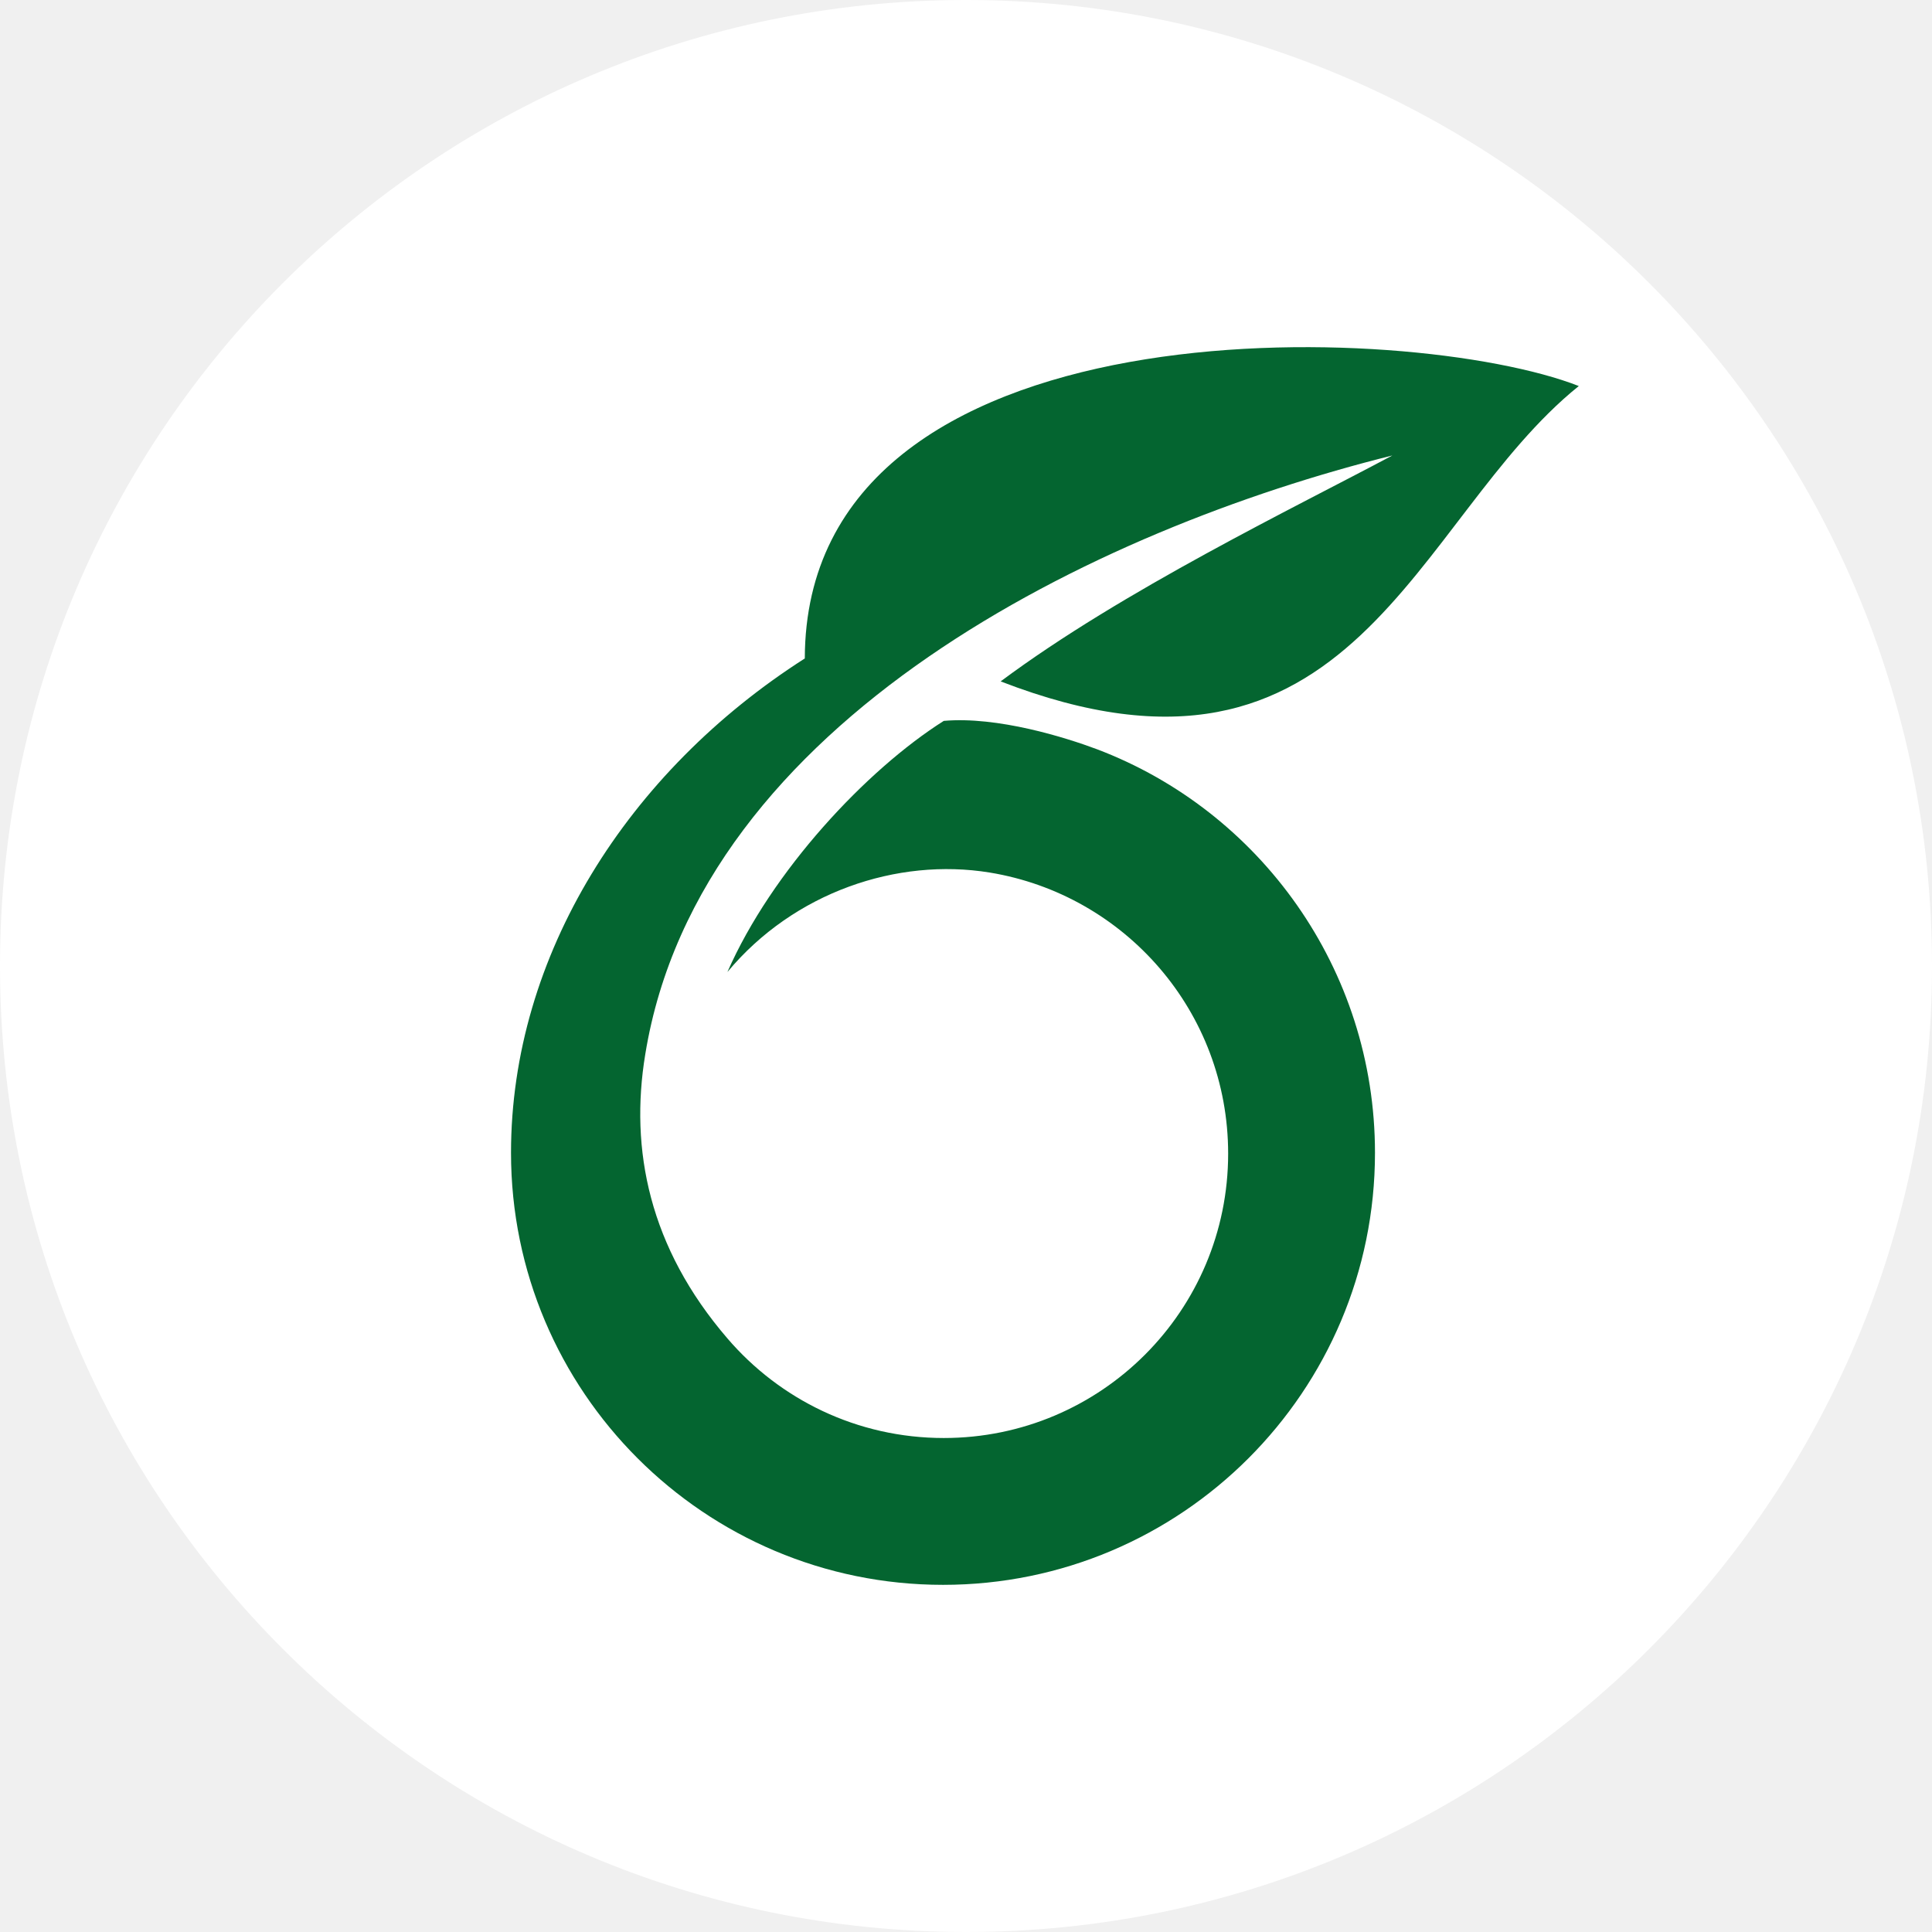
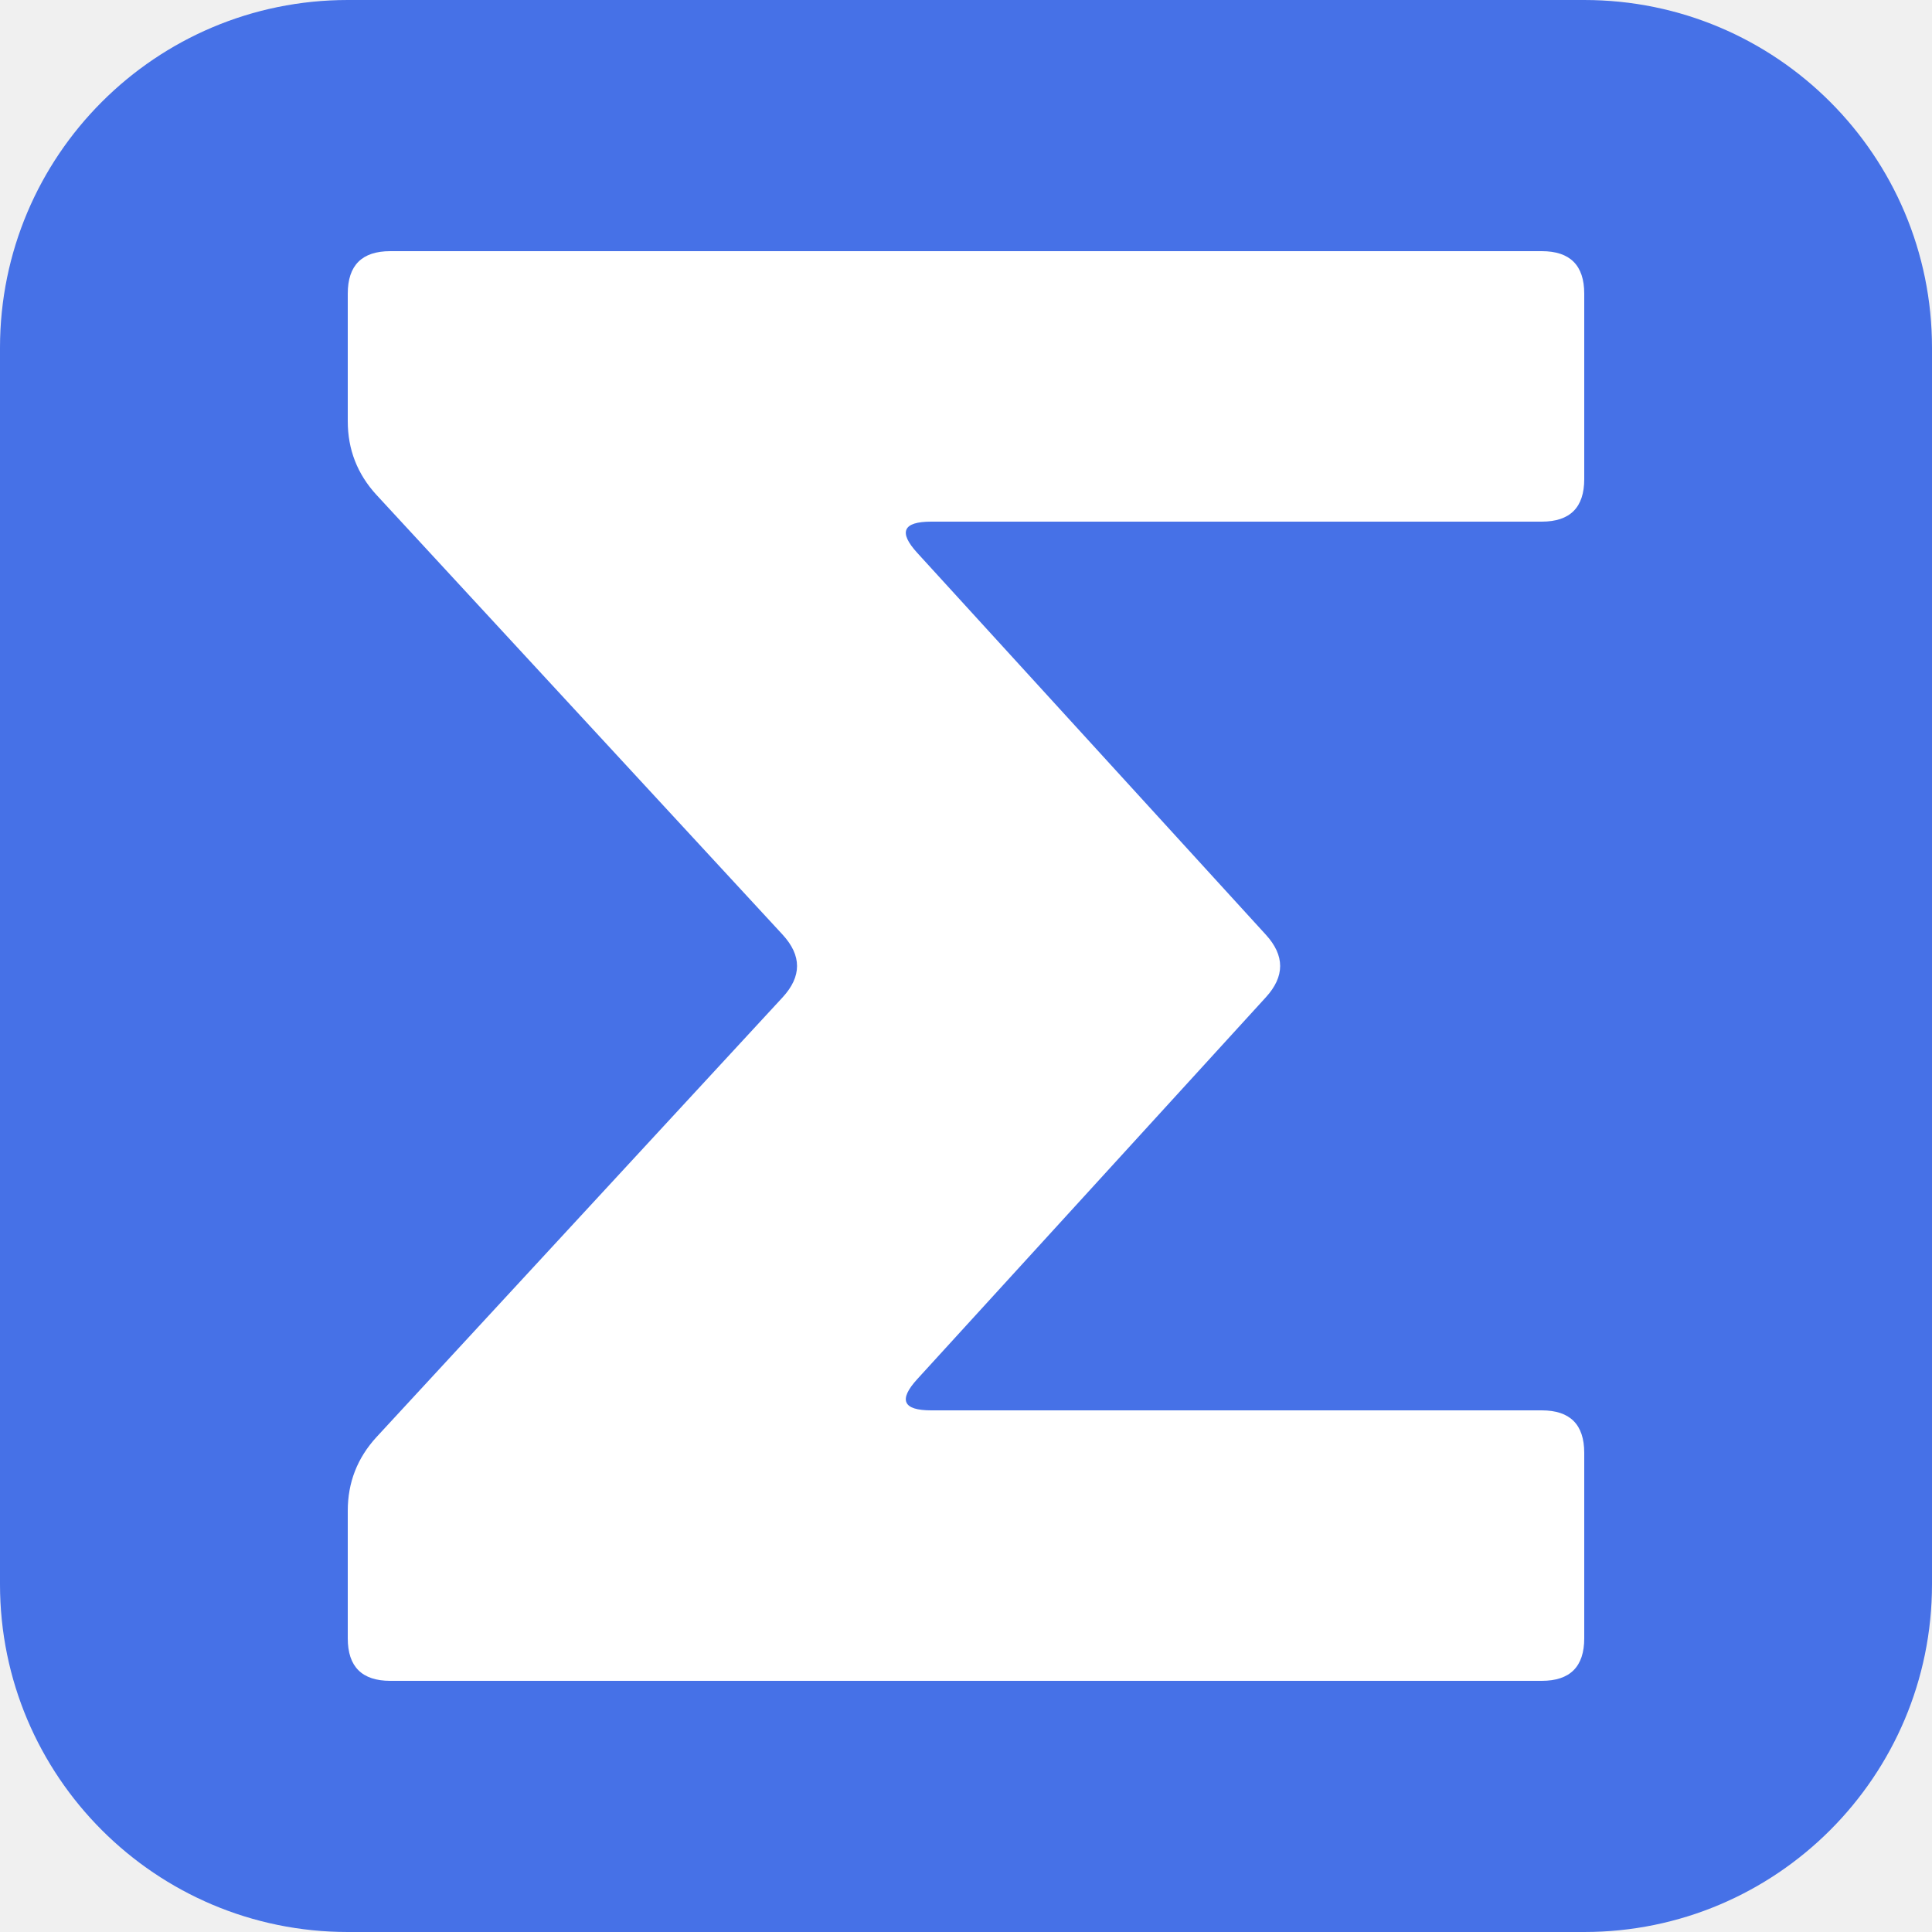
- <svg xmlns="http://www.w3.org/2000/svg" width="16" height="16" viewBox="0 0 16 16" fill="none">
-   <rect width="16" height="16" rx="8" fill="white" />
-   <path d="M13.075 3.197C11.688 2.654 6.672 2.458 6.665 5.453C5.2 6.389 4.232 7.912 4.232 9.547C4.232 11.523 5.835 13.125 7.81 13.125C9.785 13.125 11.387 11.523 11.387 9.547C11.387 8.024 10.433 6.716 9.085 6.205C8.824 6.107 8.261 5.931 7.816 5.97C7.176 6.375 6.391 7.213 6.024 8.05C6.574 7.389 7.431 7.101 8.196 7.226C9.314 7.409 10.171 8.377 10.171 9.554C10.171 10.855 9.118 11.909 7.816 11.909C7.097 11.909 6.456 11.588 6.024 11.084C5.377 10.332 5.213 9.521 5.344 8.73C5.796 5.957 9.085 4.381 11.531 3.772C10.733 4.198 9.295 4.891 8.287 5.643C11.224 6.781 11.701 4.302 13.075 3.197Z" fill="#046530" />
+ <svg xmlns="http://www.w3.org/2000/svg" width="100" height="100" viewBox="0 0 100 100">
+   <rect width="100" height="100" rx="18" fill="#4671E7" />
+   <path fill="#FFFFFF" d="M18 15.20 Q18 13 20.20 13 L79.80 13 Q82 13 82 15.20 L82 24.80 Q82 27 79.80 27 L48.20 27 Q46 27 47.48 28.62 L65.52 48.38 Q67 50 65.52 51.62 L47.48 71.38 Q46 73 48.20 73 L79.80 73 Q82 73 82 75.20 L82 84.80 Q82 87 79.80 87 L20.20 87 Q18 87 18 84.80 L18 78.20 Q18 76 19.49 74.38 L40.51 51.62 Q42 50 40.51 48.38 L19.49 25.62 Q18 24 18 21.80 L18 15.20 Z" />
</svg>
